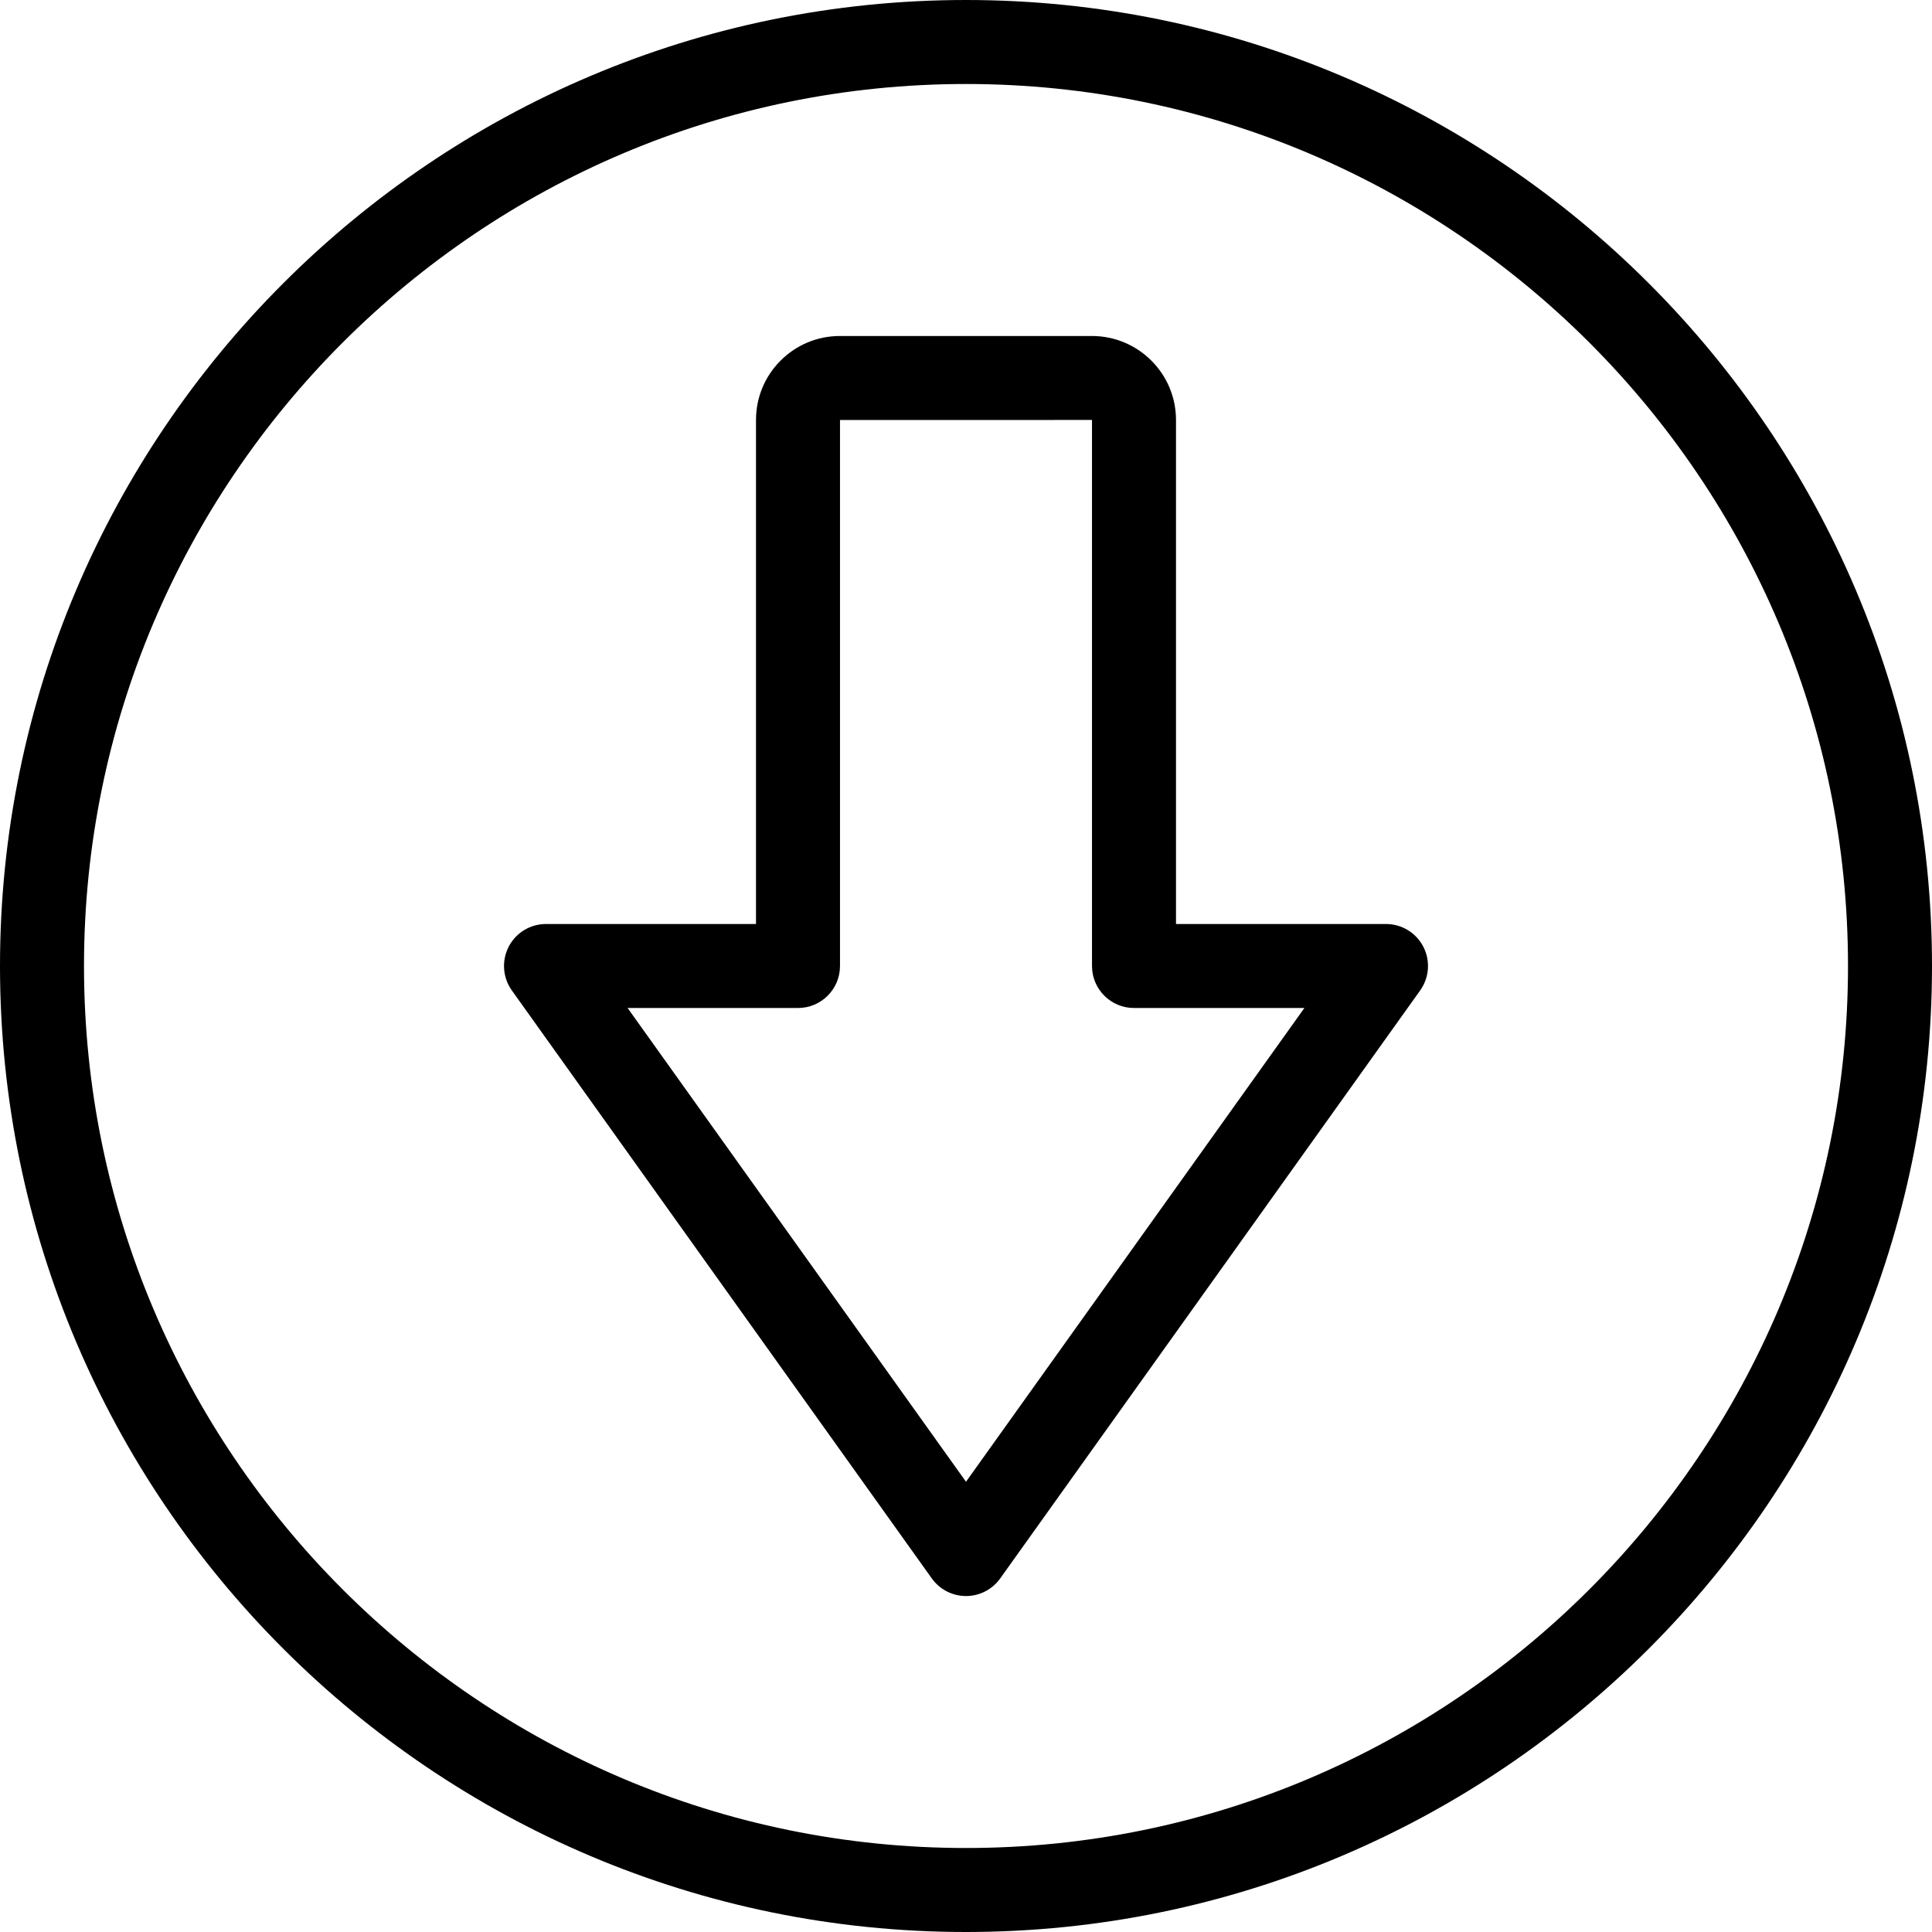
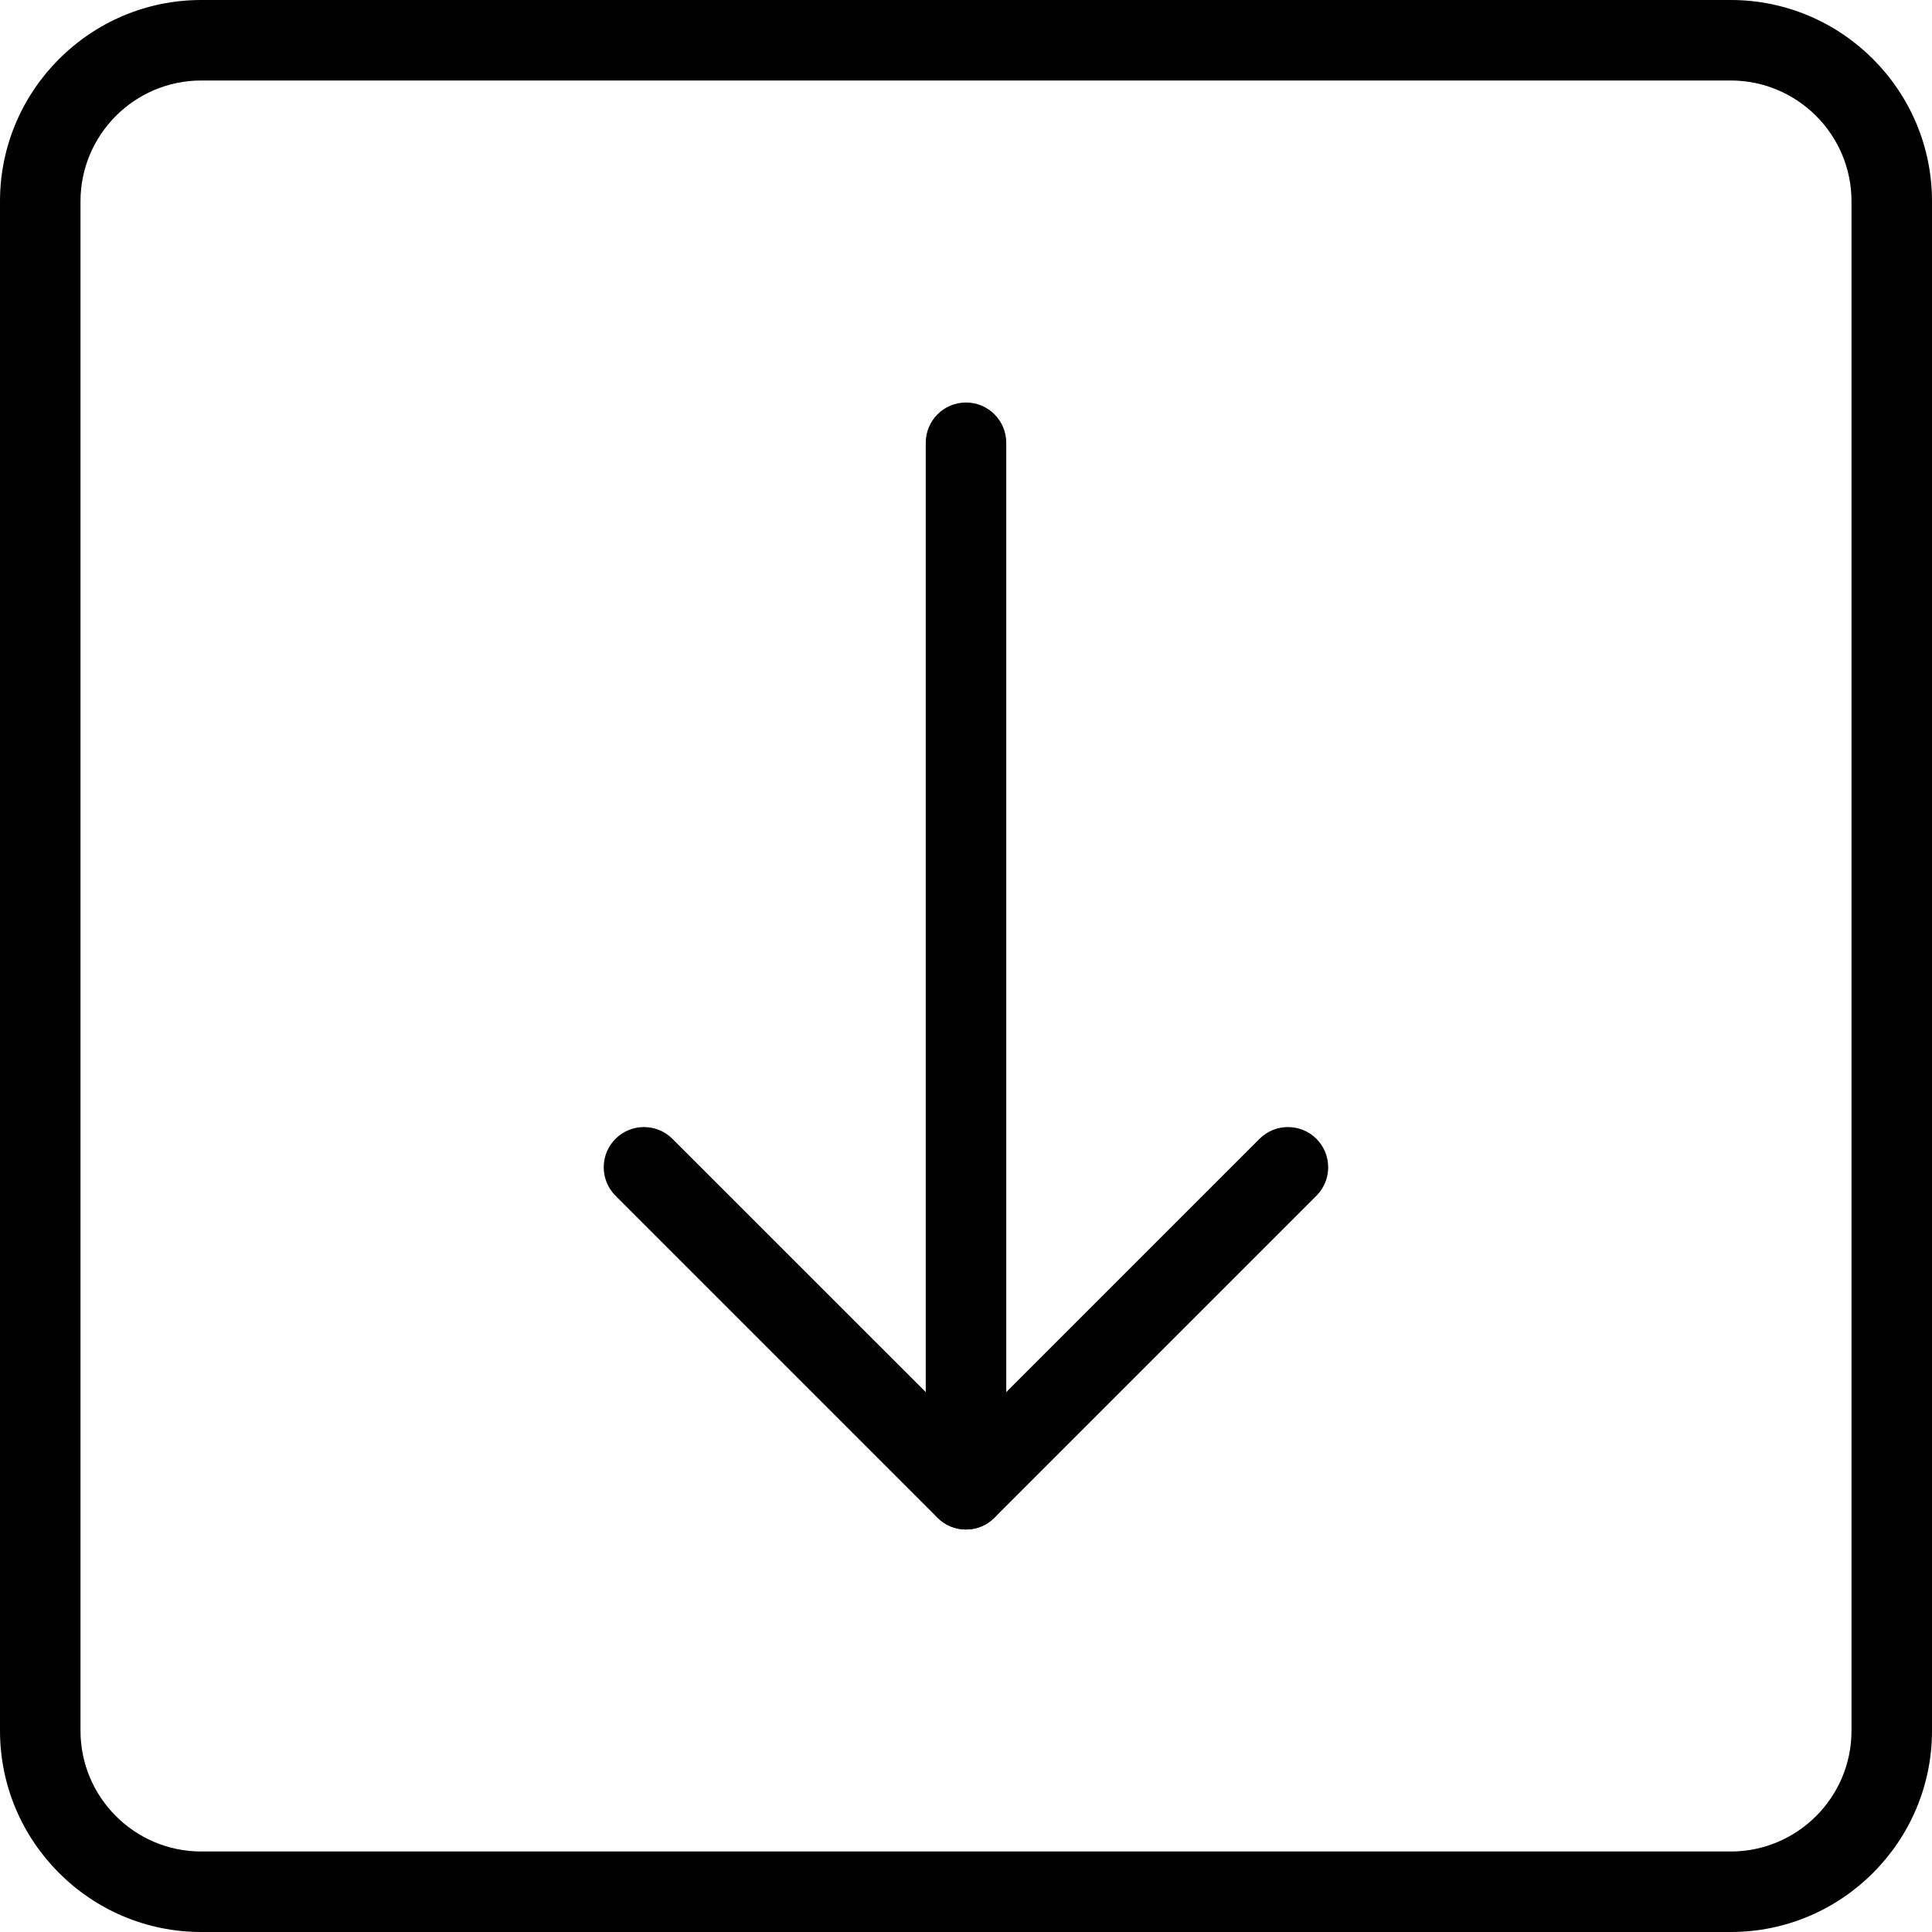
- <svg xmlns="http://www.w3.org/2000/svg" version="1.1" id="Capa_1" x="0px" y="0px" viewBox="0 0 368 368" style="enable-background:new 0 0 368 368;" xml:space="preserve">
+ <svg xmlns="http://www.w3.org/2000/svg" id="light" enable-background="new 0 0 24 24" height="512" viewBox="0 0 24 24" width="512">
  <g>
-     <g>
-       <g>
-         <path d="M184,0C82.544,0,0,82.544,0,184s82.544,184,184,184s184-82.544,184-184S285.456,0,184,0z M184,352     c-92.64,0-168-75.36-168-168S91.36,16,184,16s168,75.36,168,168S276.64,352,184,352z" />
-         <path d="M264,176h-40V80c0-8.824-7.176-16-16-16h-47.992c0,0-0.008,0-0.016,0c-4.272,0-8.28,1.664-11.304,4.68     C145.664,71.704,144,75.72,144,80v96h-40c-3,0-5.744,1.672-7.112,4.336s-1.136,5.872,0.6,8.312l80,112.008     c1.504,2.104,3.928,3.352,6.512,3.352s5.008-1.248,6.512-3.352l80-112.008c1.736-2.44,1.976-5.648,0.6-8.312     C269.736,177.672,267,176,264,176z M184,282.24L119.544,192H152c4.416,0,8-3.584,8-8V80l48-0.008V184c0,4.416,3.584,8,8,8h32.456     L184,282.24z" />
-       </g>
-     </g>
+     <path d="m21.5 24h-19c-1.378 0-2.5-1.122-2.5-2.5v-19c0-1.378 1.122-2.5 2.5-2.5h19c1.378 0 2.5 1.122 2.5 2.5v19c0 1.378-1.122 2.5-2.5 2.5zm-19-23c-.827 0-1.5.673-1.5 1.5v19c0 .827.673 1.5 1.5 1.5h19c.827 0 1.5-.673 1.5-1.5v-19c0-.827-.673-1.5-1.5-1.5z" />
  </g>
  <g>
- </g>
+     <path d="m12 19c-.276 0-.5-.224-.5-.5v-13c0-.276.224-.5.5-.5s.5.224.5.5v13c0 .276-.224.5-.5.5z" />
+   </g>
  <g>
- </g>
-   <g>
- </g>
-   <g>
- </g>
-   <g>
- </g>
-   <g>
- </g>
-   <g>
- </g>
-   <g>
- </g>
-   <g>
- </g>
-   <g>
- </g>
-   <g>
- </g>
-   <g>
- </g>
-   <g>
- </g>
-   <g>
- </g>
-   <g>
- </g>
+     <path d="m12 19c-.128 0-.256-.049-.354-.146l-4-4c-.195-.195-.195-.512 0-.707s.512-.195.707 0l3.647 3.646 3.646-3.646c.195-.195.512-.195.707 0s.195.512 0 .707l-4 4c-.097.097-.225.146-.353.146z" />
+   </g>
</svg>
